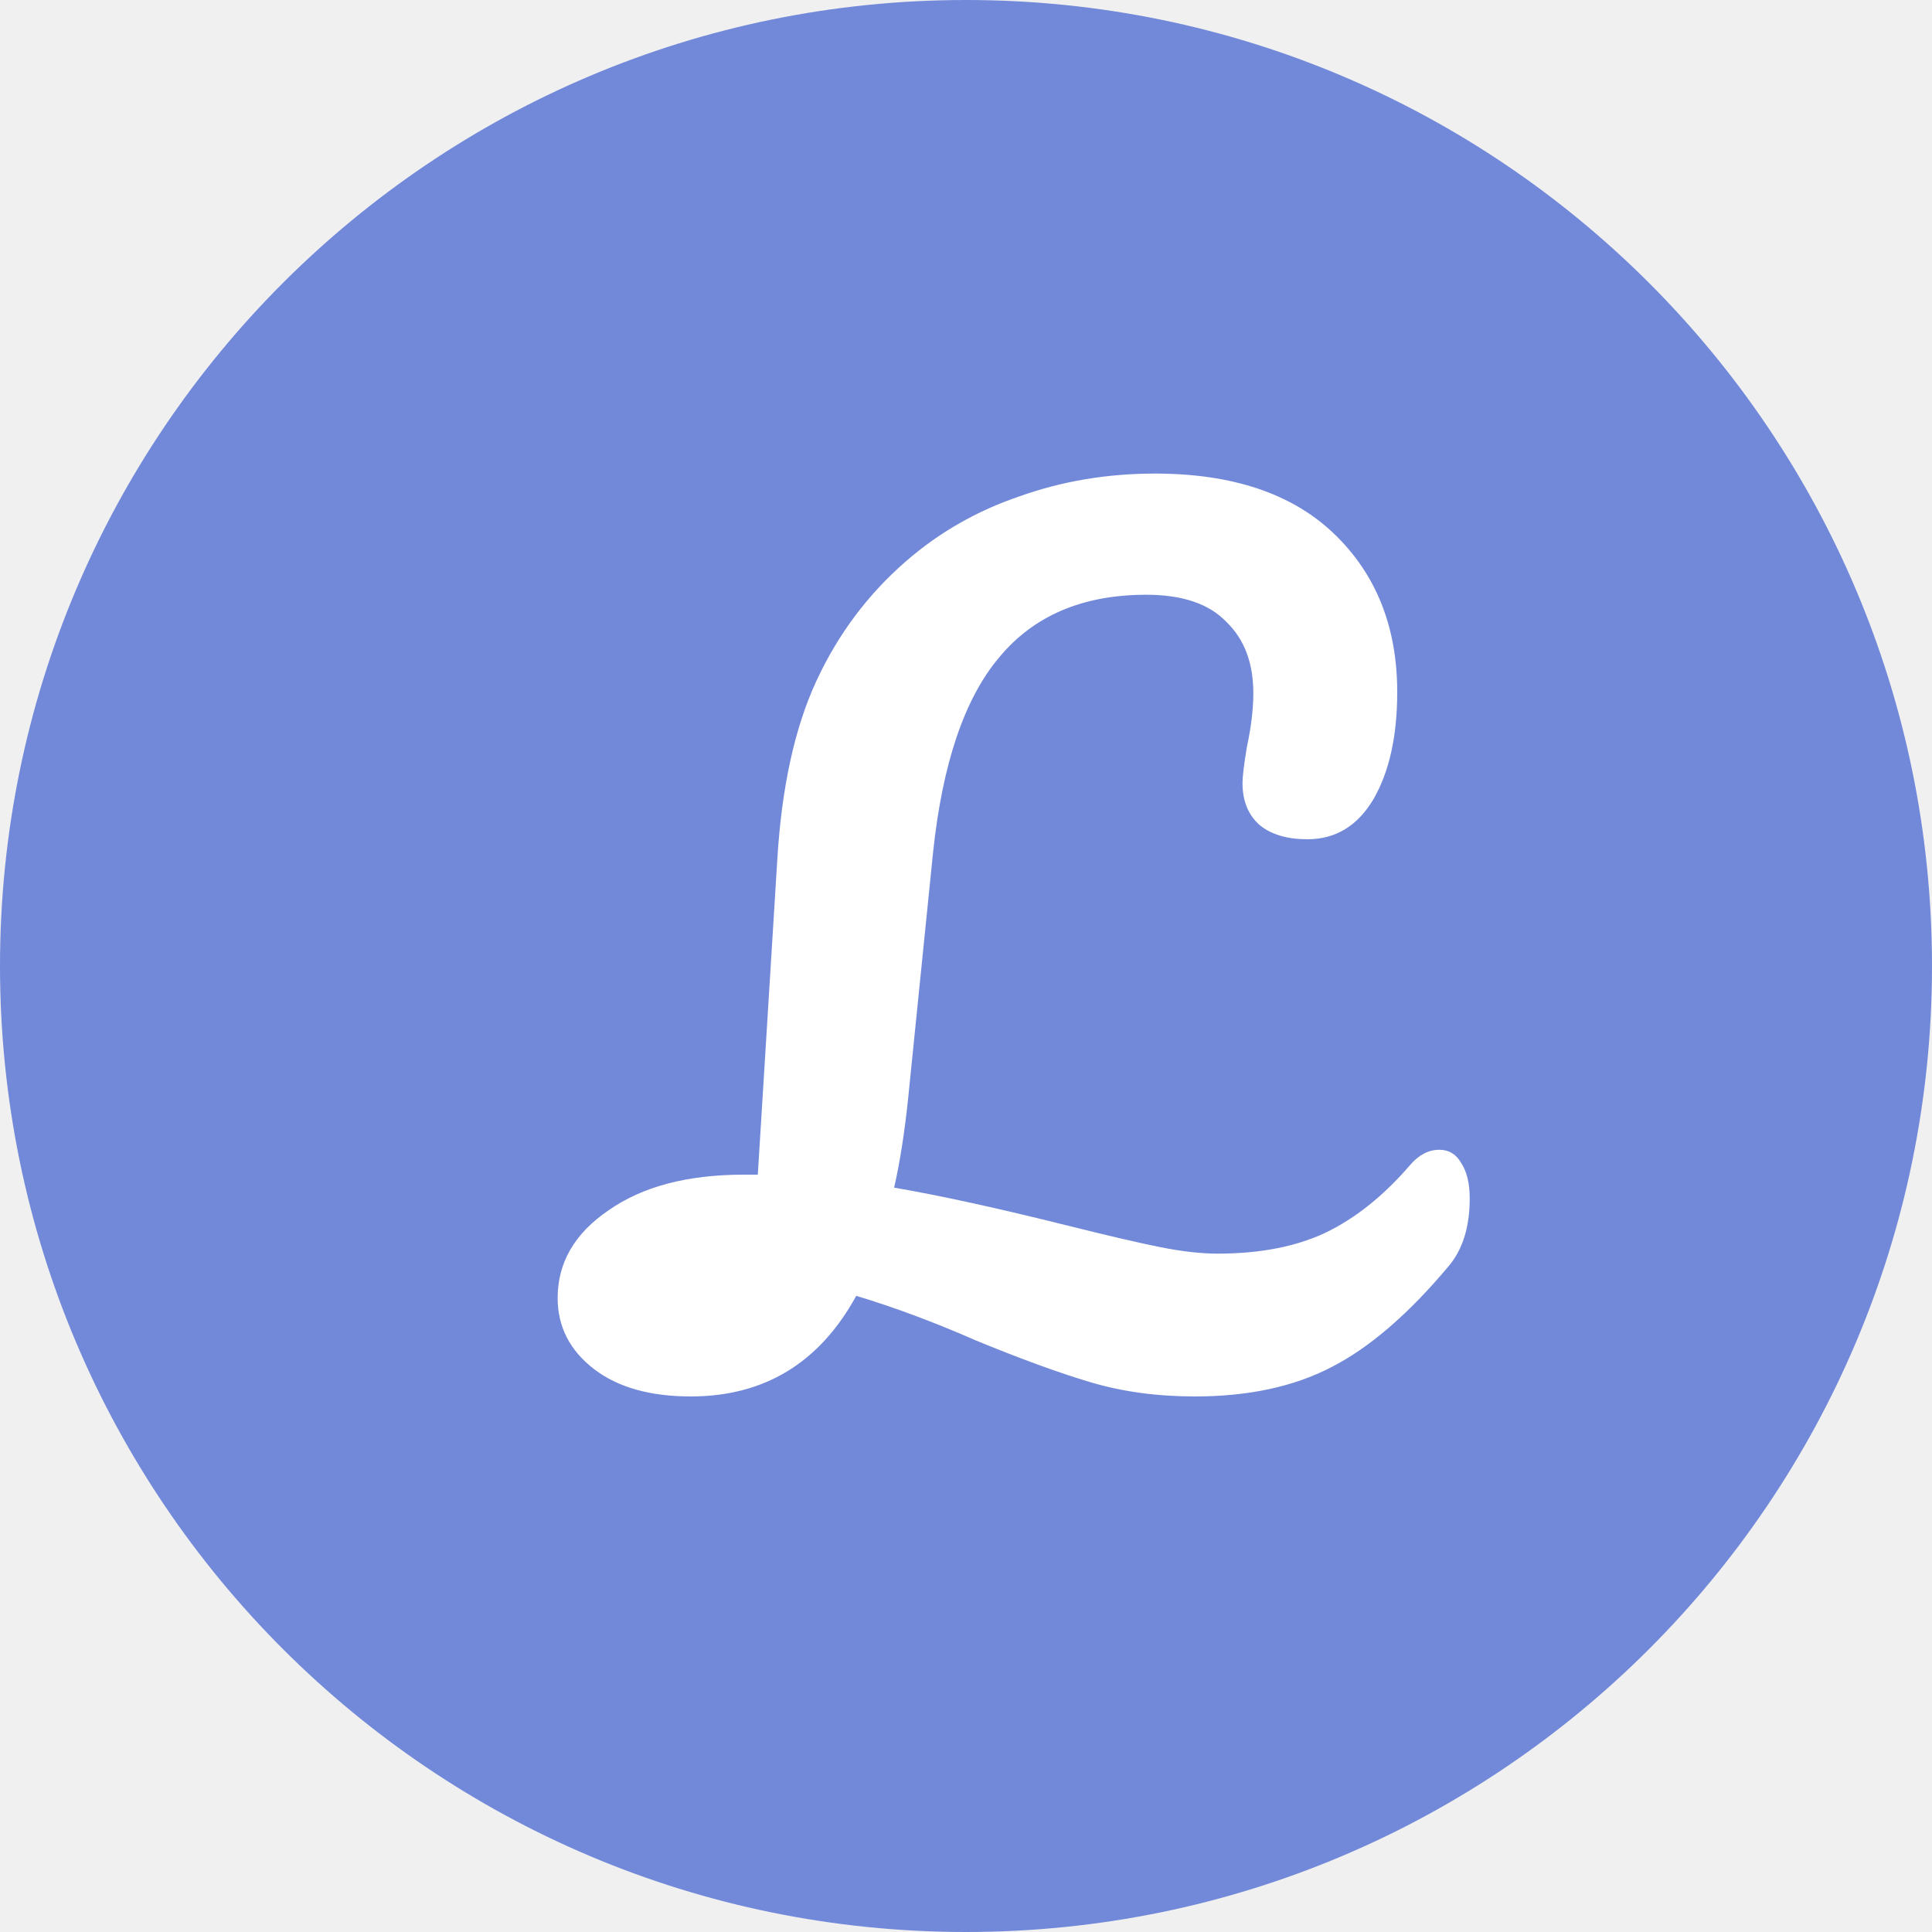
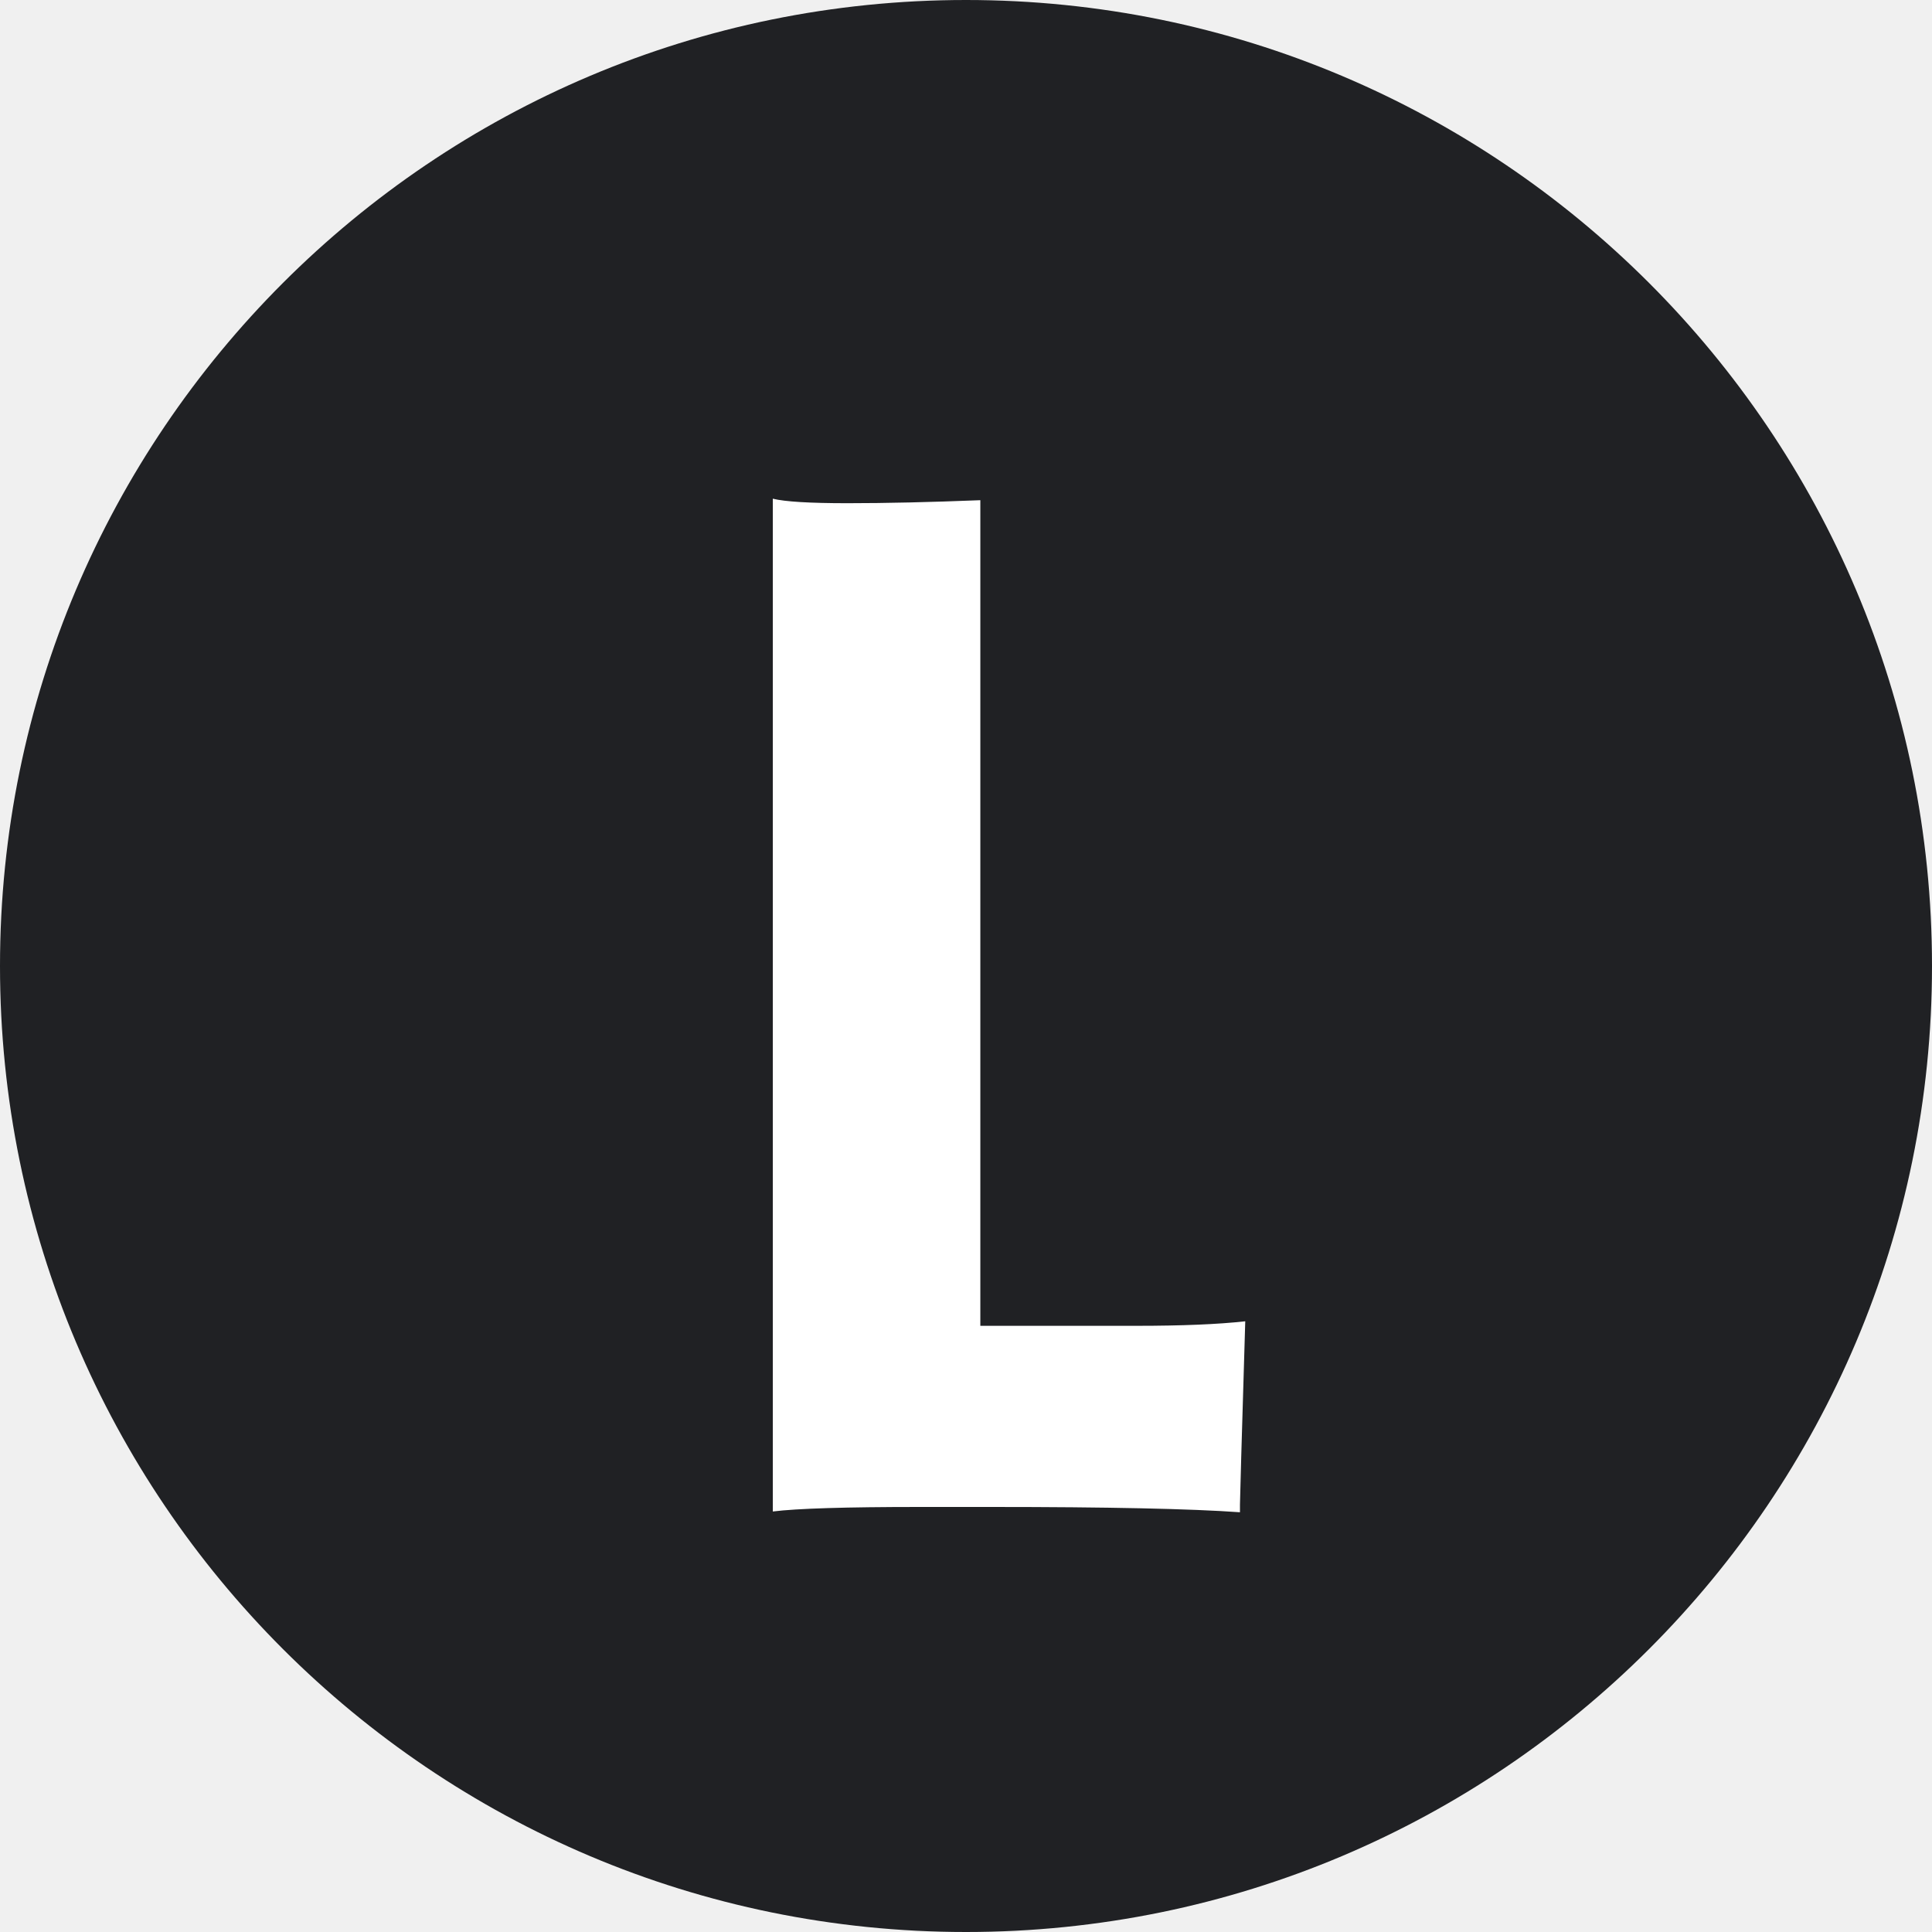
<svg xmlns="http://www.w3.org/2000/svg" width="50" height="50" viewBox="0 0 50 50" fill="none">
-   <circle cx="25" cy="25" r="25" fill="#7289DA" />
-   <path d="M37.252 29.756C37.495 29.756 37.681 29.868 37.812 30.092C37.961 30.316 38.036 30.624 38.036 31.016C38.036 31.744 37.859 32.323 37.504 32.752C36.459 34.003 35.441 34.88 34.452 35.384C33.481 35.888 32.305 36.14 30.924 36.14C29.953 36.14 29.057 36.019 28.236 35.776C27.415 35.533 26.416 35.169 25.24 34.684C24.176 34.217 23.149 33.835 22.16 33.536C21.208 35.272 19.78 36.14 17.876 36.14C16.831 36.14 16 35.907 15.384 35.44C14.749 34.955 14.432 34.339 14.432 33.592C14.432 32.677 14.871 31.921 15.748 31.324C16.625 30.708 17.792 30.4 19.248 30.4H19.612L20.116 22.252C20.228 20.385 20.564 18.845 21.124 17.632C21.684 16.419 22.459 15.383 23.448 14.524C24.307 13.777 25.287 13.217 26.388 12.844C27.489 12.452 28.656 12.256 29.888 12.256C31.904 12.256 33.453 12.779 34.536 13.824C35.619 14.869 36.16 16.232 36.16 17.912C36.16 19.051 35.955 19.975 35.544 20.684C35.133 21.375 34.564 21.72 33.836 21.72C33.313 21.72 32.903 21.599 32.604 21.356C32.305 21.095 32.156 20.731 32.156 20.264C32.156 20.096 32.193 19.788 32.268 19.34C32.38 18.817 32.436 18.351 32.436 17.94C32.436 17.156 32.203 16.54 31.736 16.092C31.288 15.625 30.597 15.392 29.664 15.392C28.021 15.392 26.752 15.933 25.856 17.016C24.96 18.08 24.391 19.76 24.148 22.056L23.504 28.412C23.411 29.308 23.289 30.083 23.14 30.736C24.335 30.941 25.828 31.268 27.62 31.716C28.665 31.977 29.468 32.164 30.028 32.276C30.588 32.388 31.083 32.444 31.512 32.444C32.595 32.444 33.519 32.267 34.284 31.912C35.068 31.539 35.805 30.951 36.496 30.148C36.72 29.887 36.972 29.756 37.252 29.756Z" fill="white" />
+   <circle cx="25" cy="25" r="25" fill="#202124" />
+   <path d="M23.809 39C21.895 39 20.625 39.039 20 39.117V12.906C20.312 12.984 20.957 13.023 21.934 13.023C22.923 13.023 24.069 12.997 25.371 12.945V34.312H29.414C30.586 34.312 31.523 34.273 32.227 34.195C32.135 37.242 32.09 38.824 32.09 38.941V39.137C30.814 39.046 28.672 39 25.664 39H23.809Z" fill="white" />
</svg>
